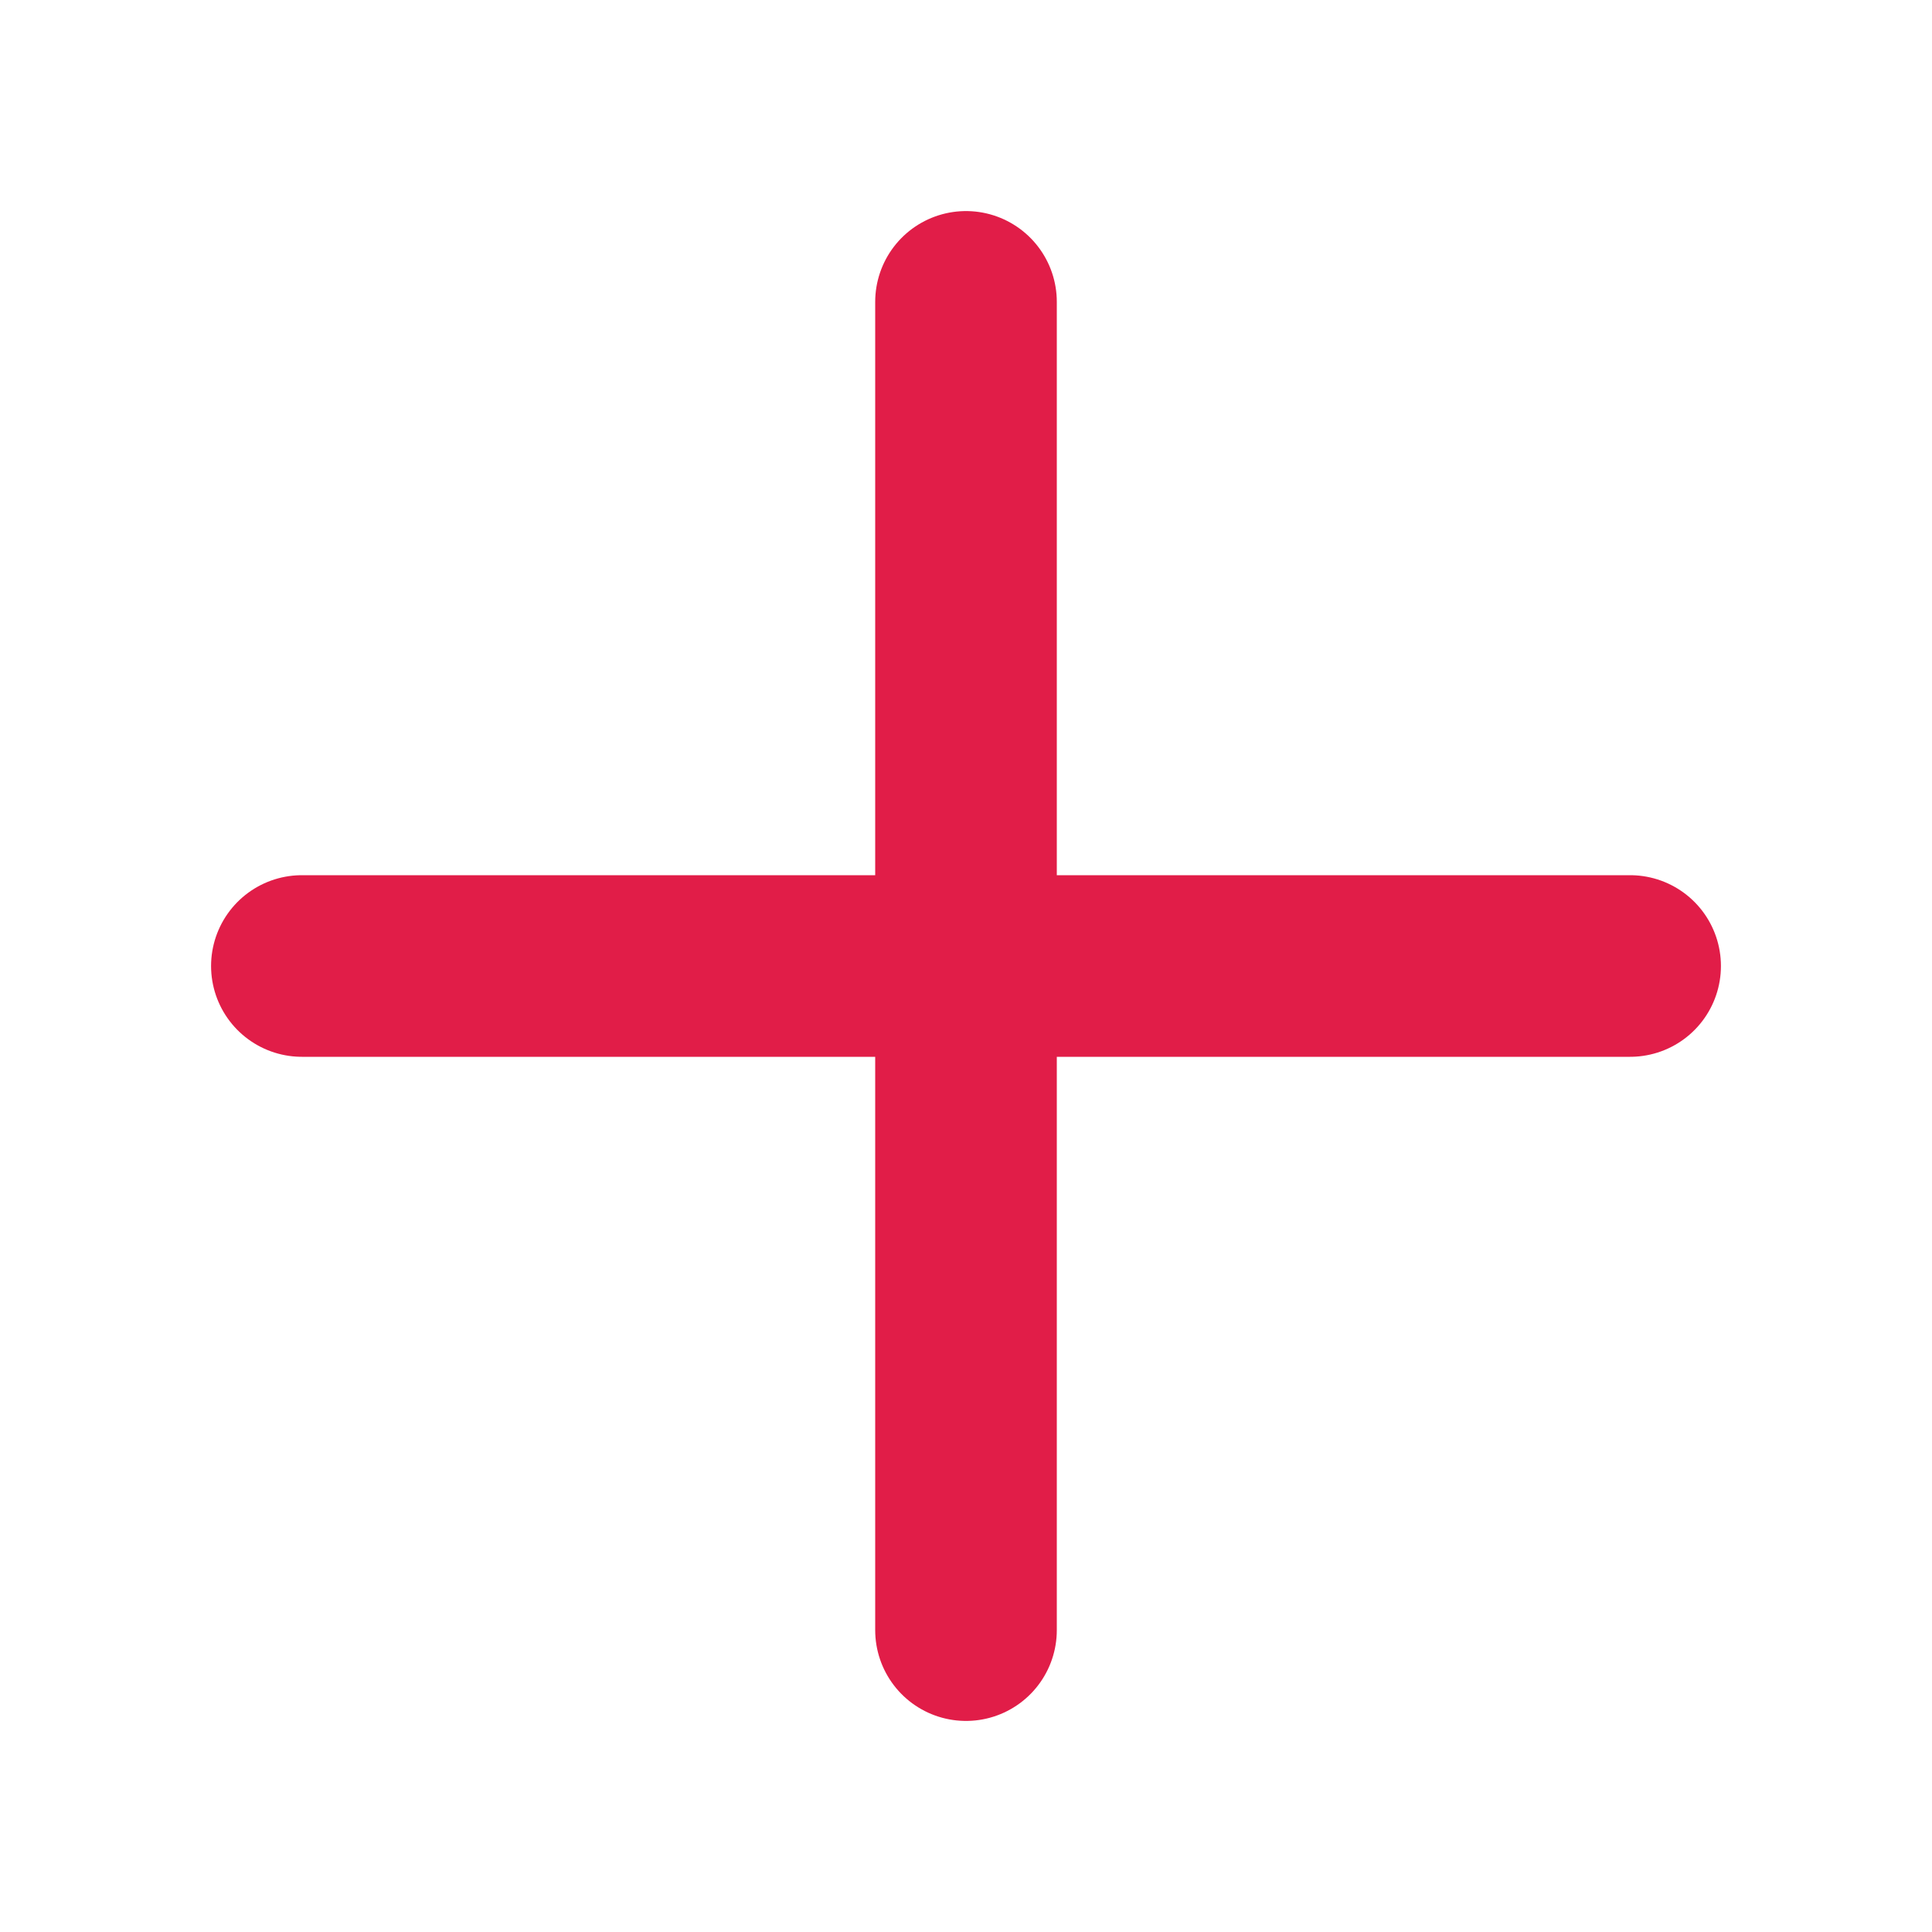
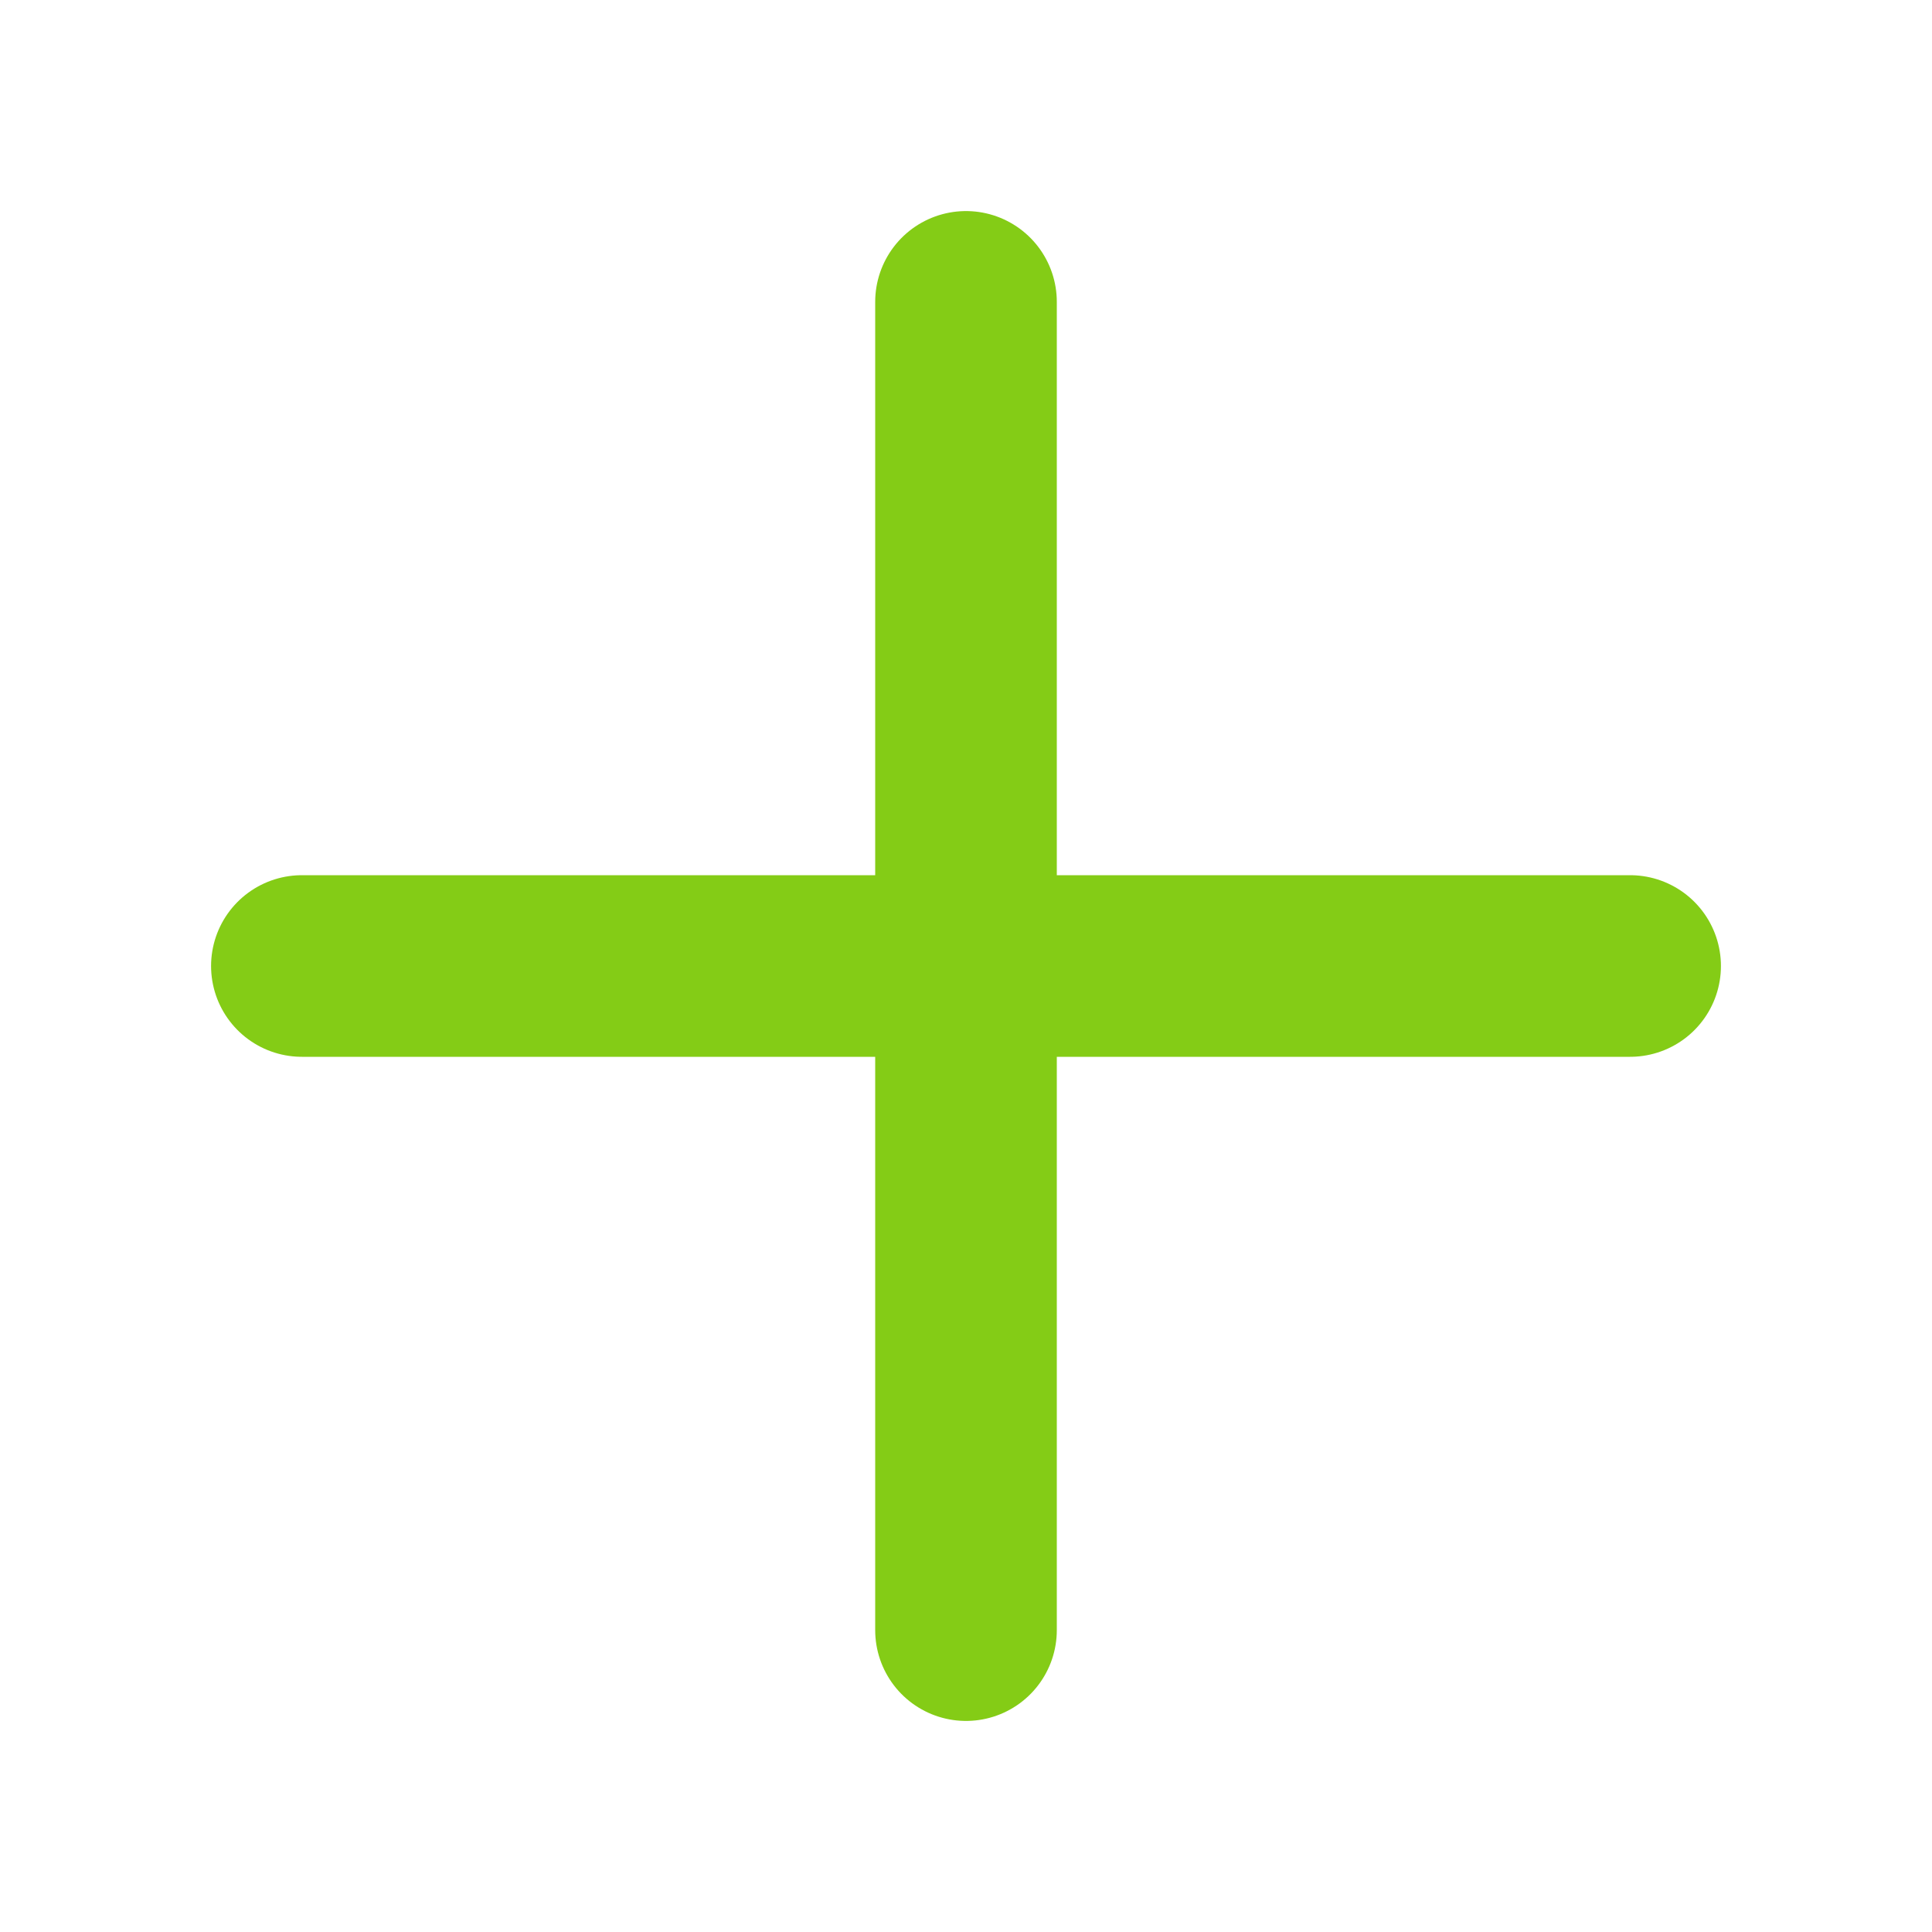
<svg xmlns="http://www.w3.org/2000/svg" width="20" height="20" viewBox="0 0 20 20" fill="none">
-   <path d="M3.125 10H16.875" stroke="#E11D48" stroke-width="1.88" stroke-linecap="round" stroke-linejoin="round" />
-   <path d="M10 3.125V16.875" stroke="#E11D48" stroke-width="1.88" stroke-linecap="round" stroke-linejoin="round" />
+   <path d="M3.125 10H16.875" stroke="#84CC16" stroke-width="1.88" stroke-linecap="round" stroke-linejoin="round" />
+   <path d="M10 3.125V16.875" stroke="#84CC16" stroke-width="1.88" stroke-linecap="round" stroke-linejoin="round" />
</svg>
